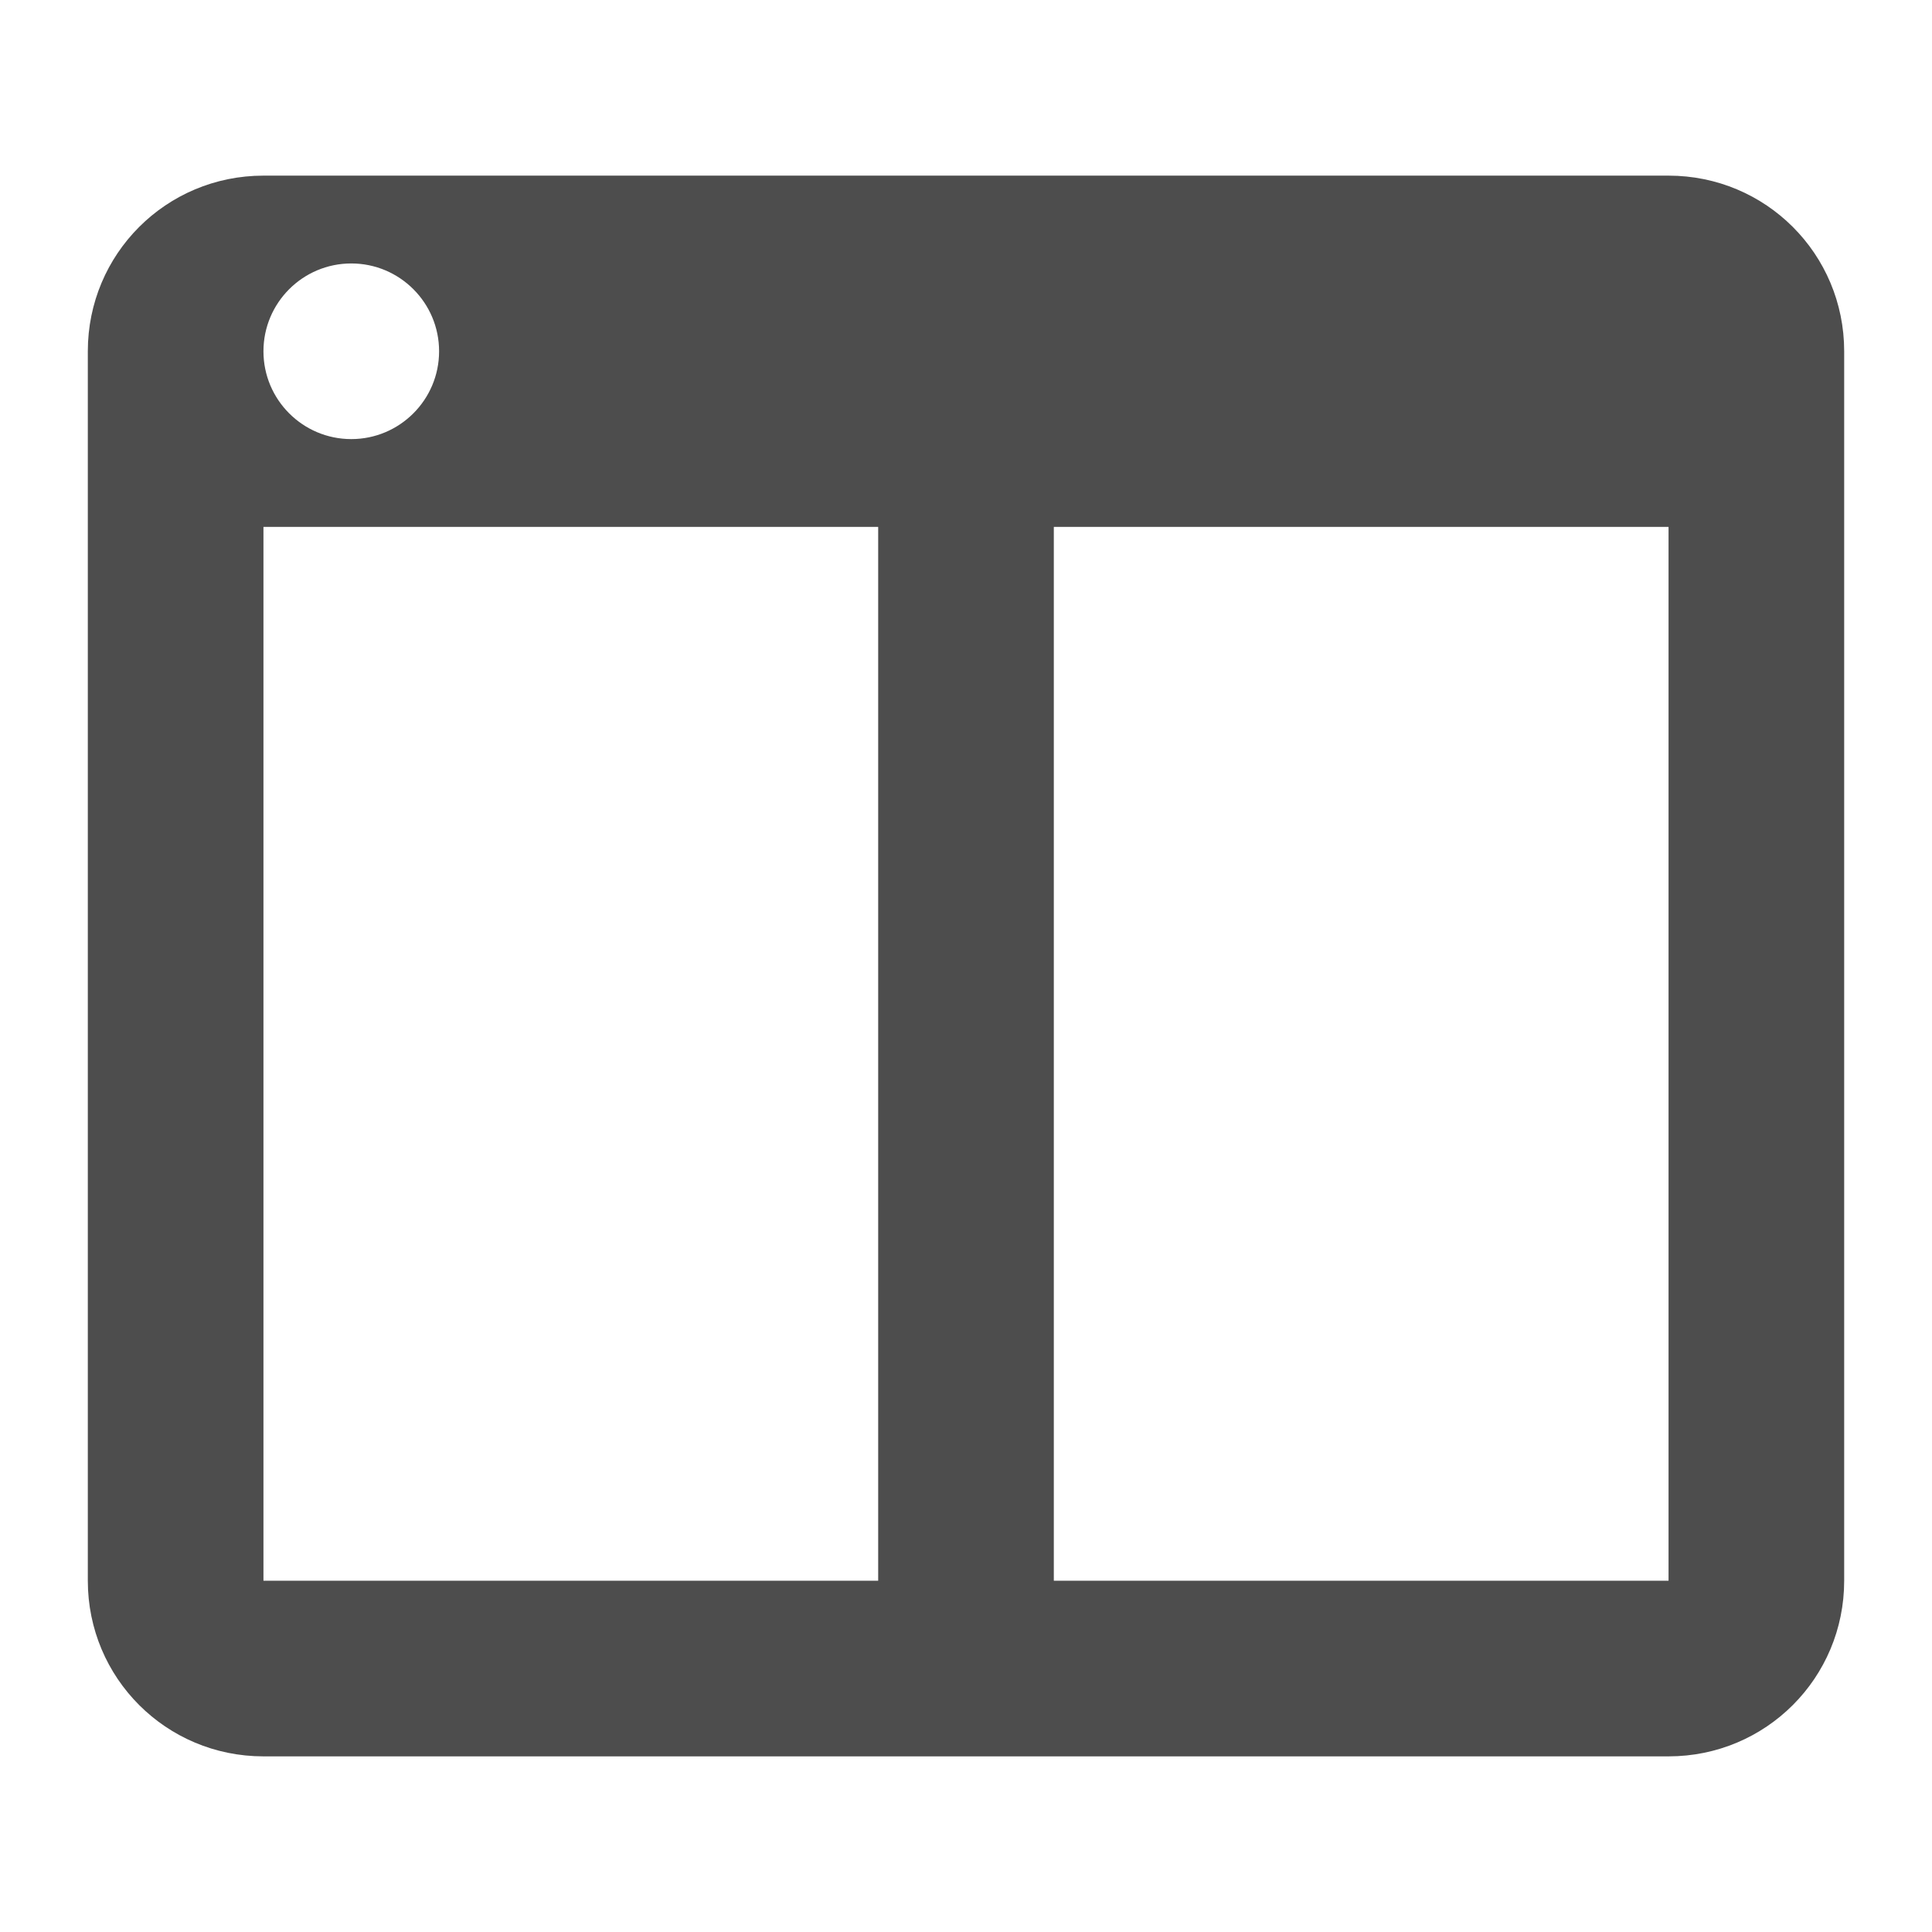
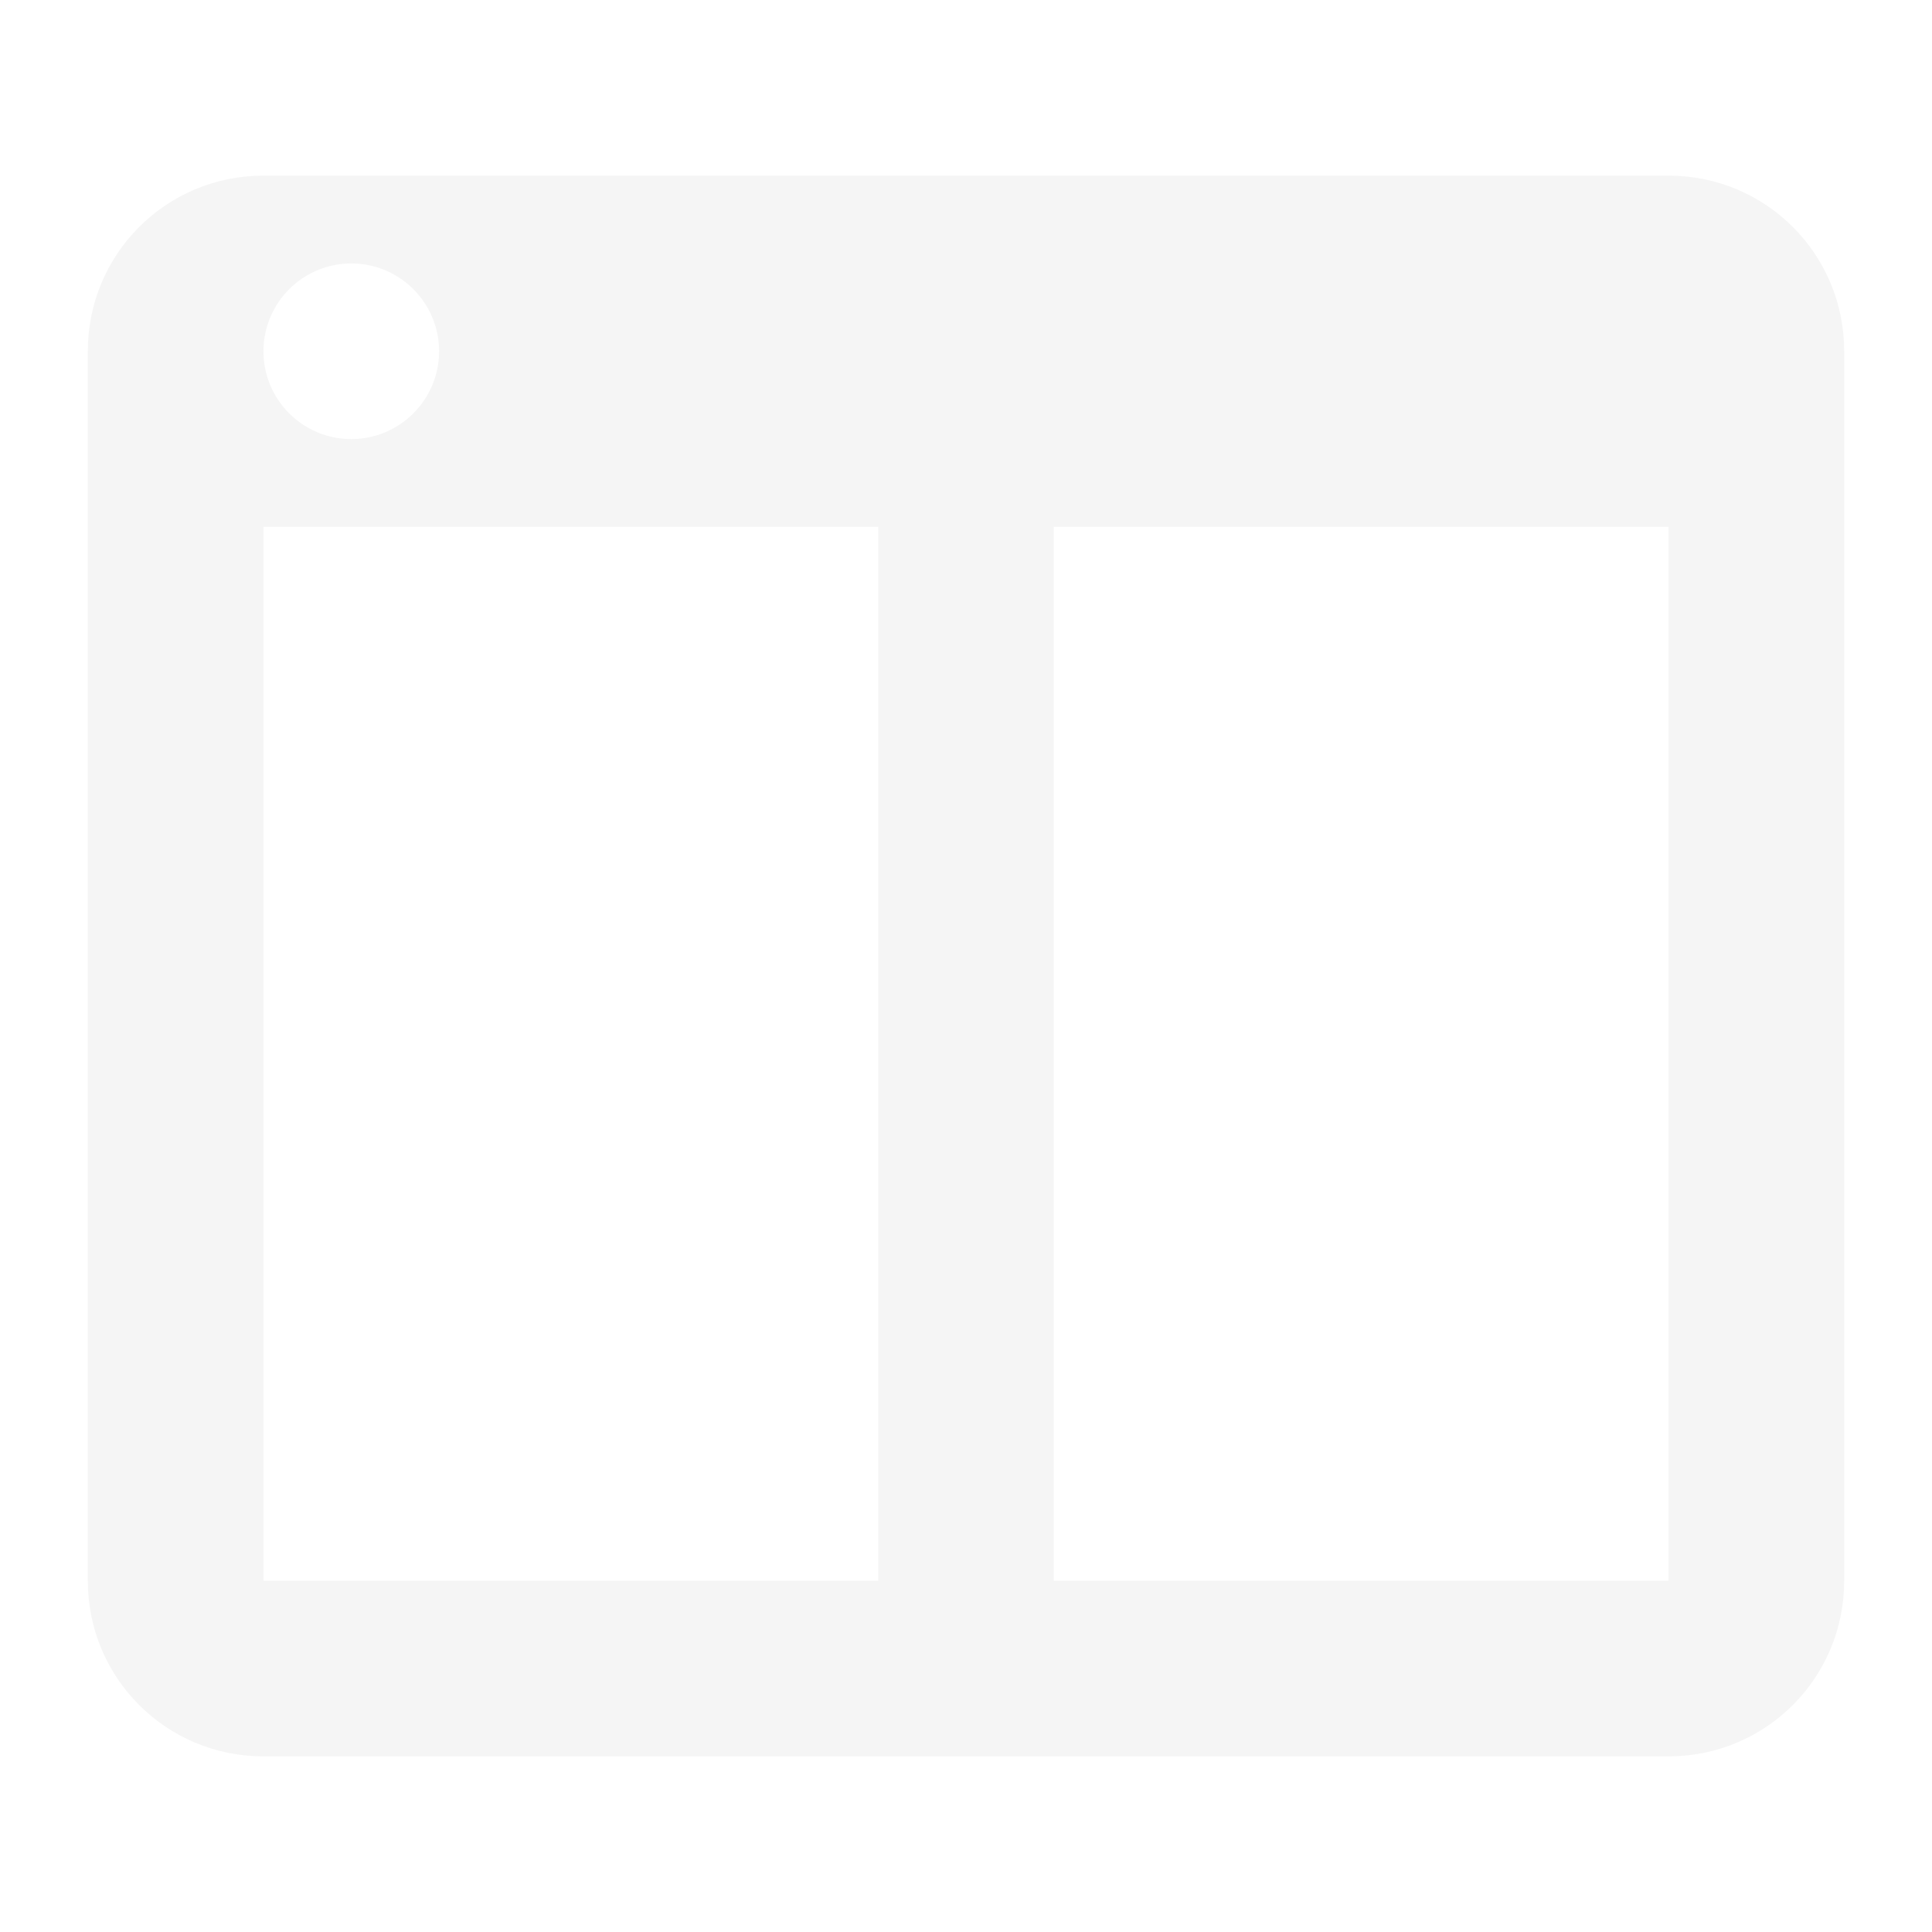
<svg xmlns="http://www.w3.org/2000/svg" width="22" height="22" viewBox="0 0 22 22" id="svg2" version="1.1">
  <defs id="defs3051">
    <style type="text/css" id="current-color-scheme">
    .ColorScheme-Text {
-     color:#4d4d4d;
+     color:#f5f5f5;
    }
    </style>
  </defs>
  <g id="layer1" transform="translate(0,-1030.362)">
    <path style="fill:currentColor;fill-opacity:1;stroke:none" class="ColorScheme-Text" d="M 3 2 C 1.892 2 1 2.892 1 4 L 1 13 L 1 18 C 1 19.108 1.892 20 3 20 L 12 20 L 19 20 C 20.108 20 21 19.108 21 18 L 21 13 L 21 12 L 21 10 L 21 4 C 21 2.892 20.108 2 19 2 L 17 2 L 14 2 L 12 2 L 5.1 2 L 3 2 z M 4 3 C 4.552 3 5 3.448 5 4 C 5 4.552 4.552 5 4 5 C 3.448 5 3 4.552 3 4 C 3 3.448 3.448 3 4 3 z M 3 6 L 10 6 L 10 18 L 8 18 L 3 18 L 3 14 L 3 13 L 3 11 L 3 10 L 3 6 z M 12 6 L 17 6 L 19 6 L 19 10 L 19 11 L 19 13 L 19 14 L 19 18 L 14 18 L 12 18 L 12 6 z " transform="translate(0,1030.362)" id="path825" />
  </g>
</svg>
